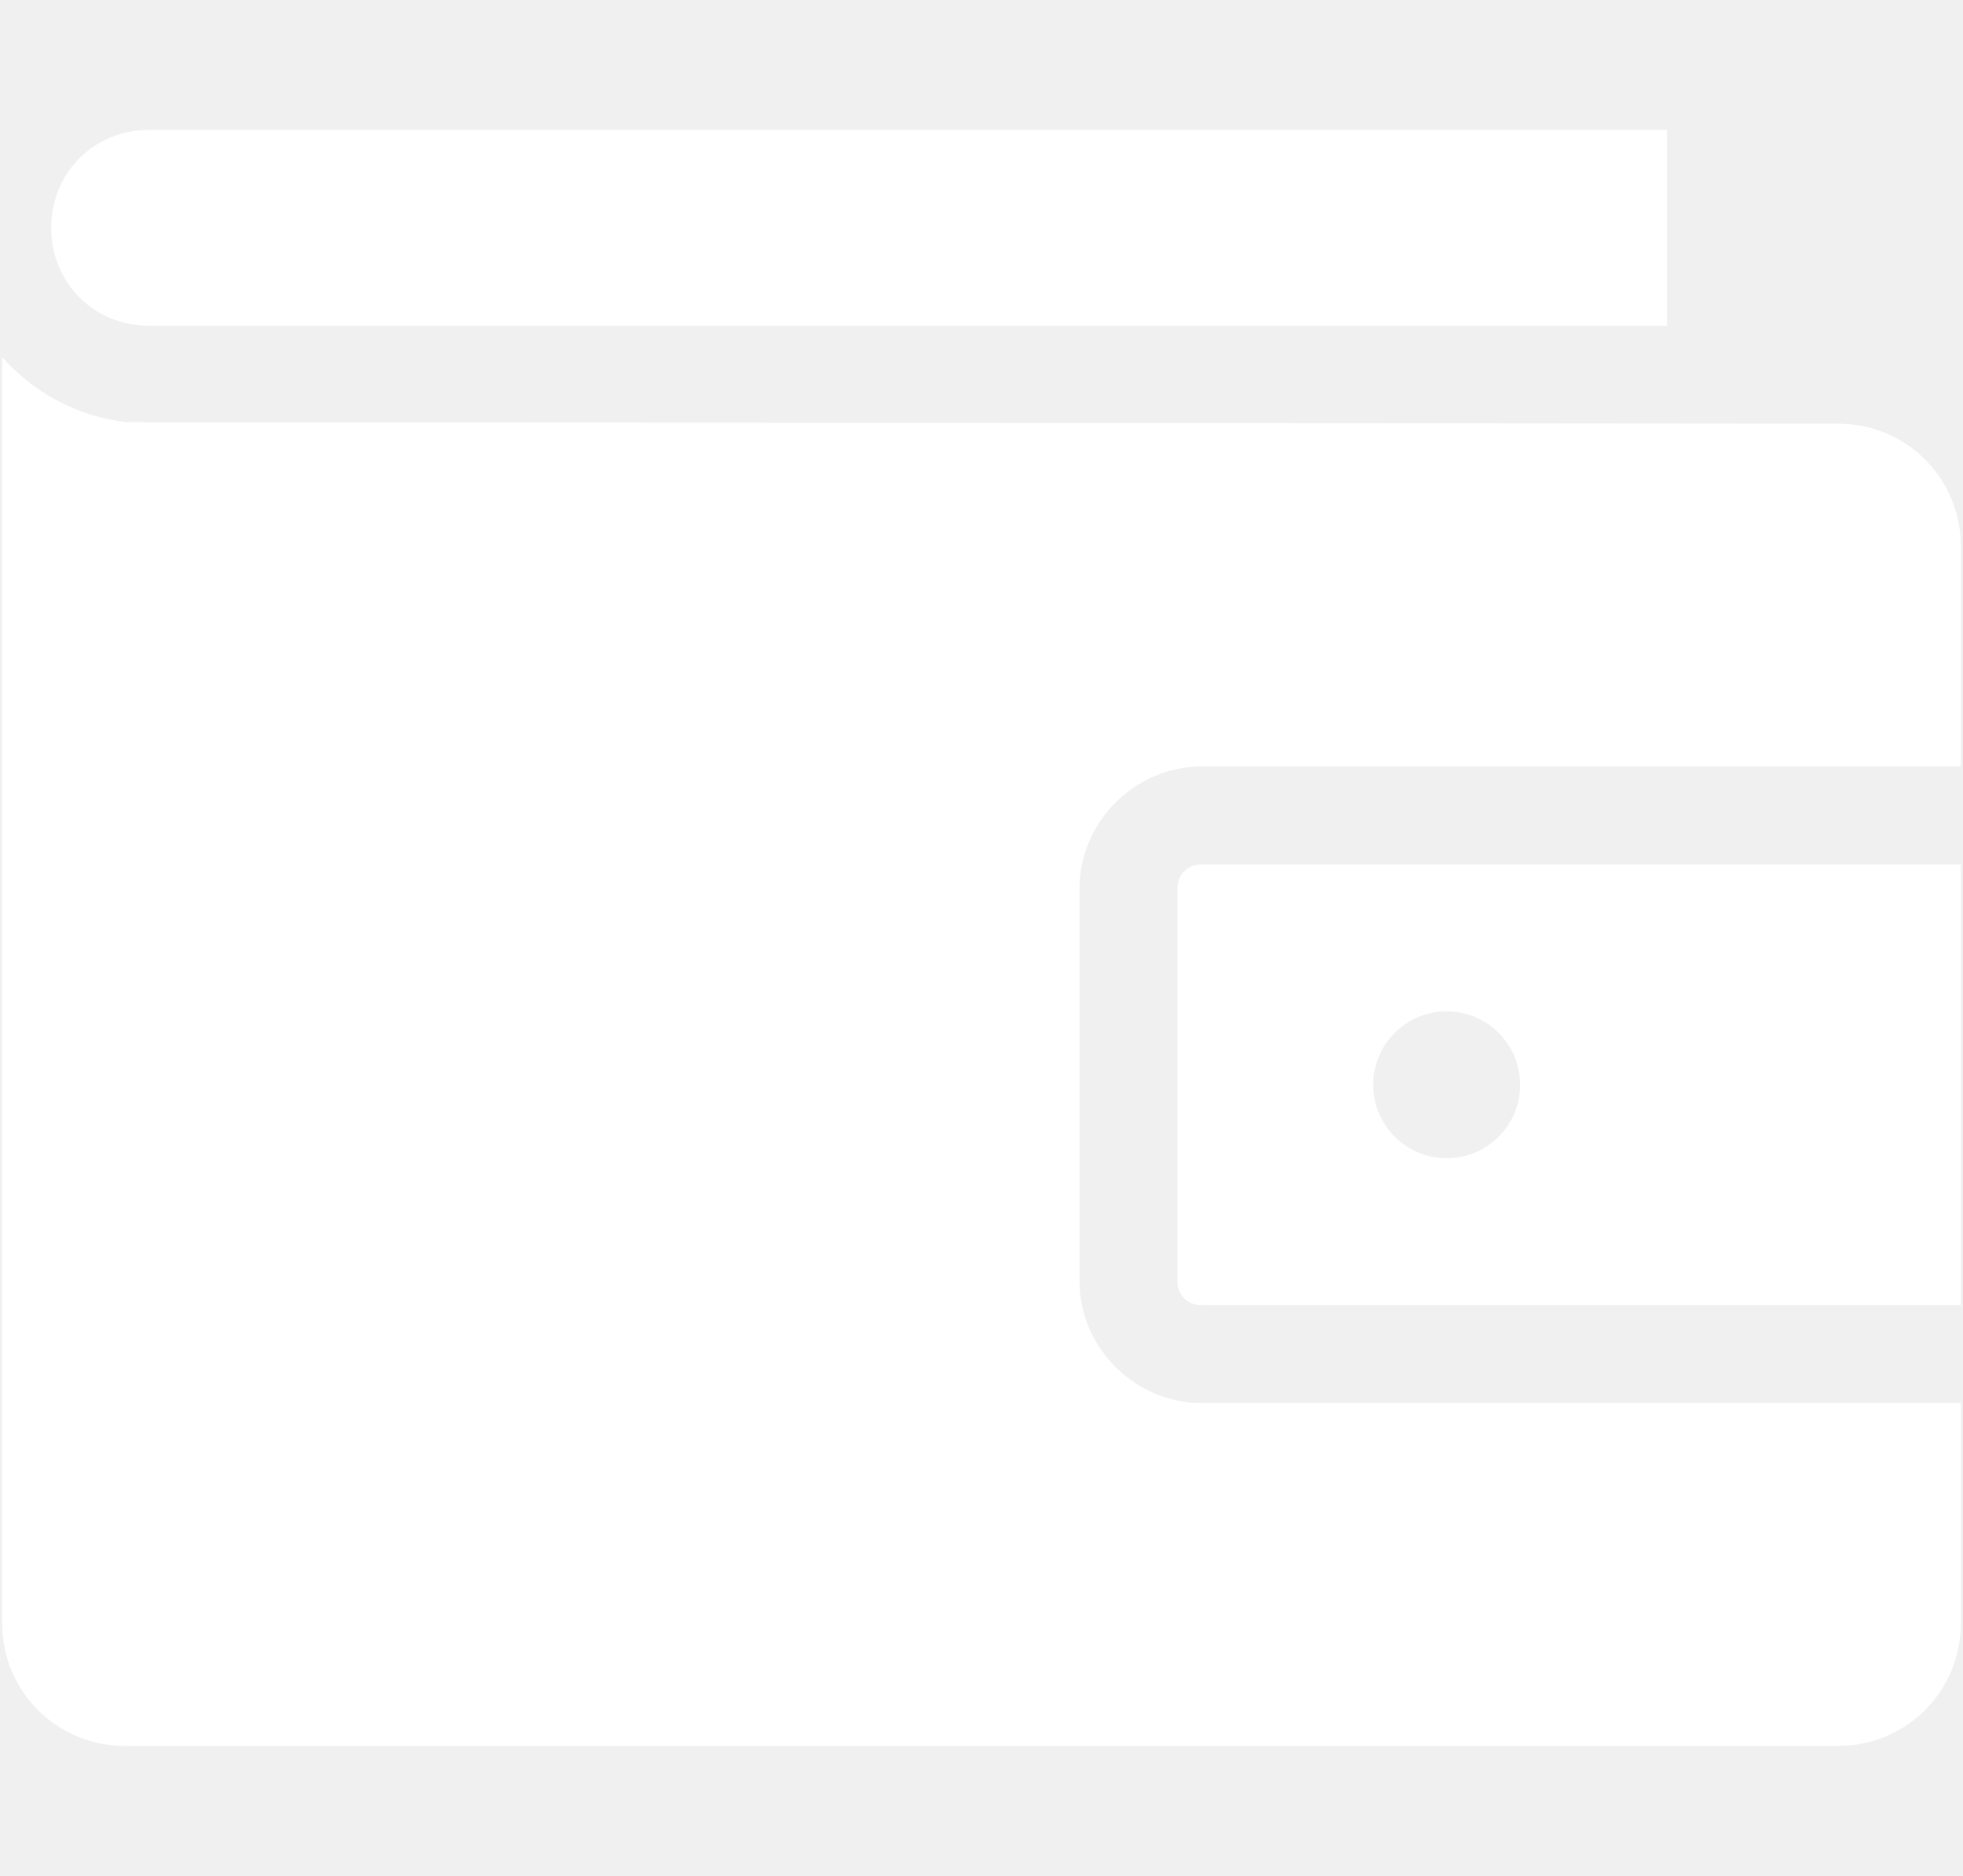
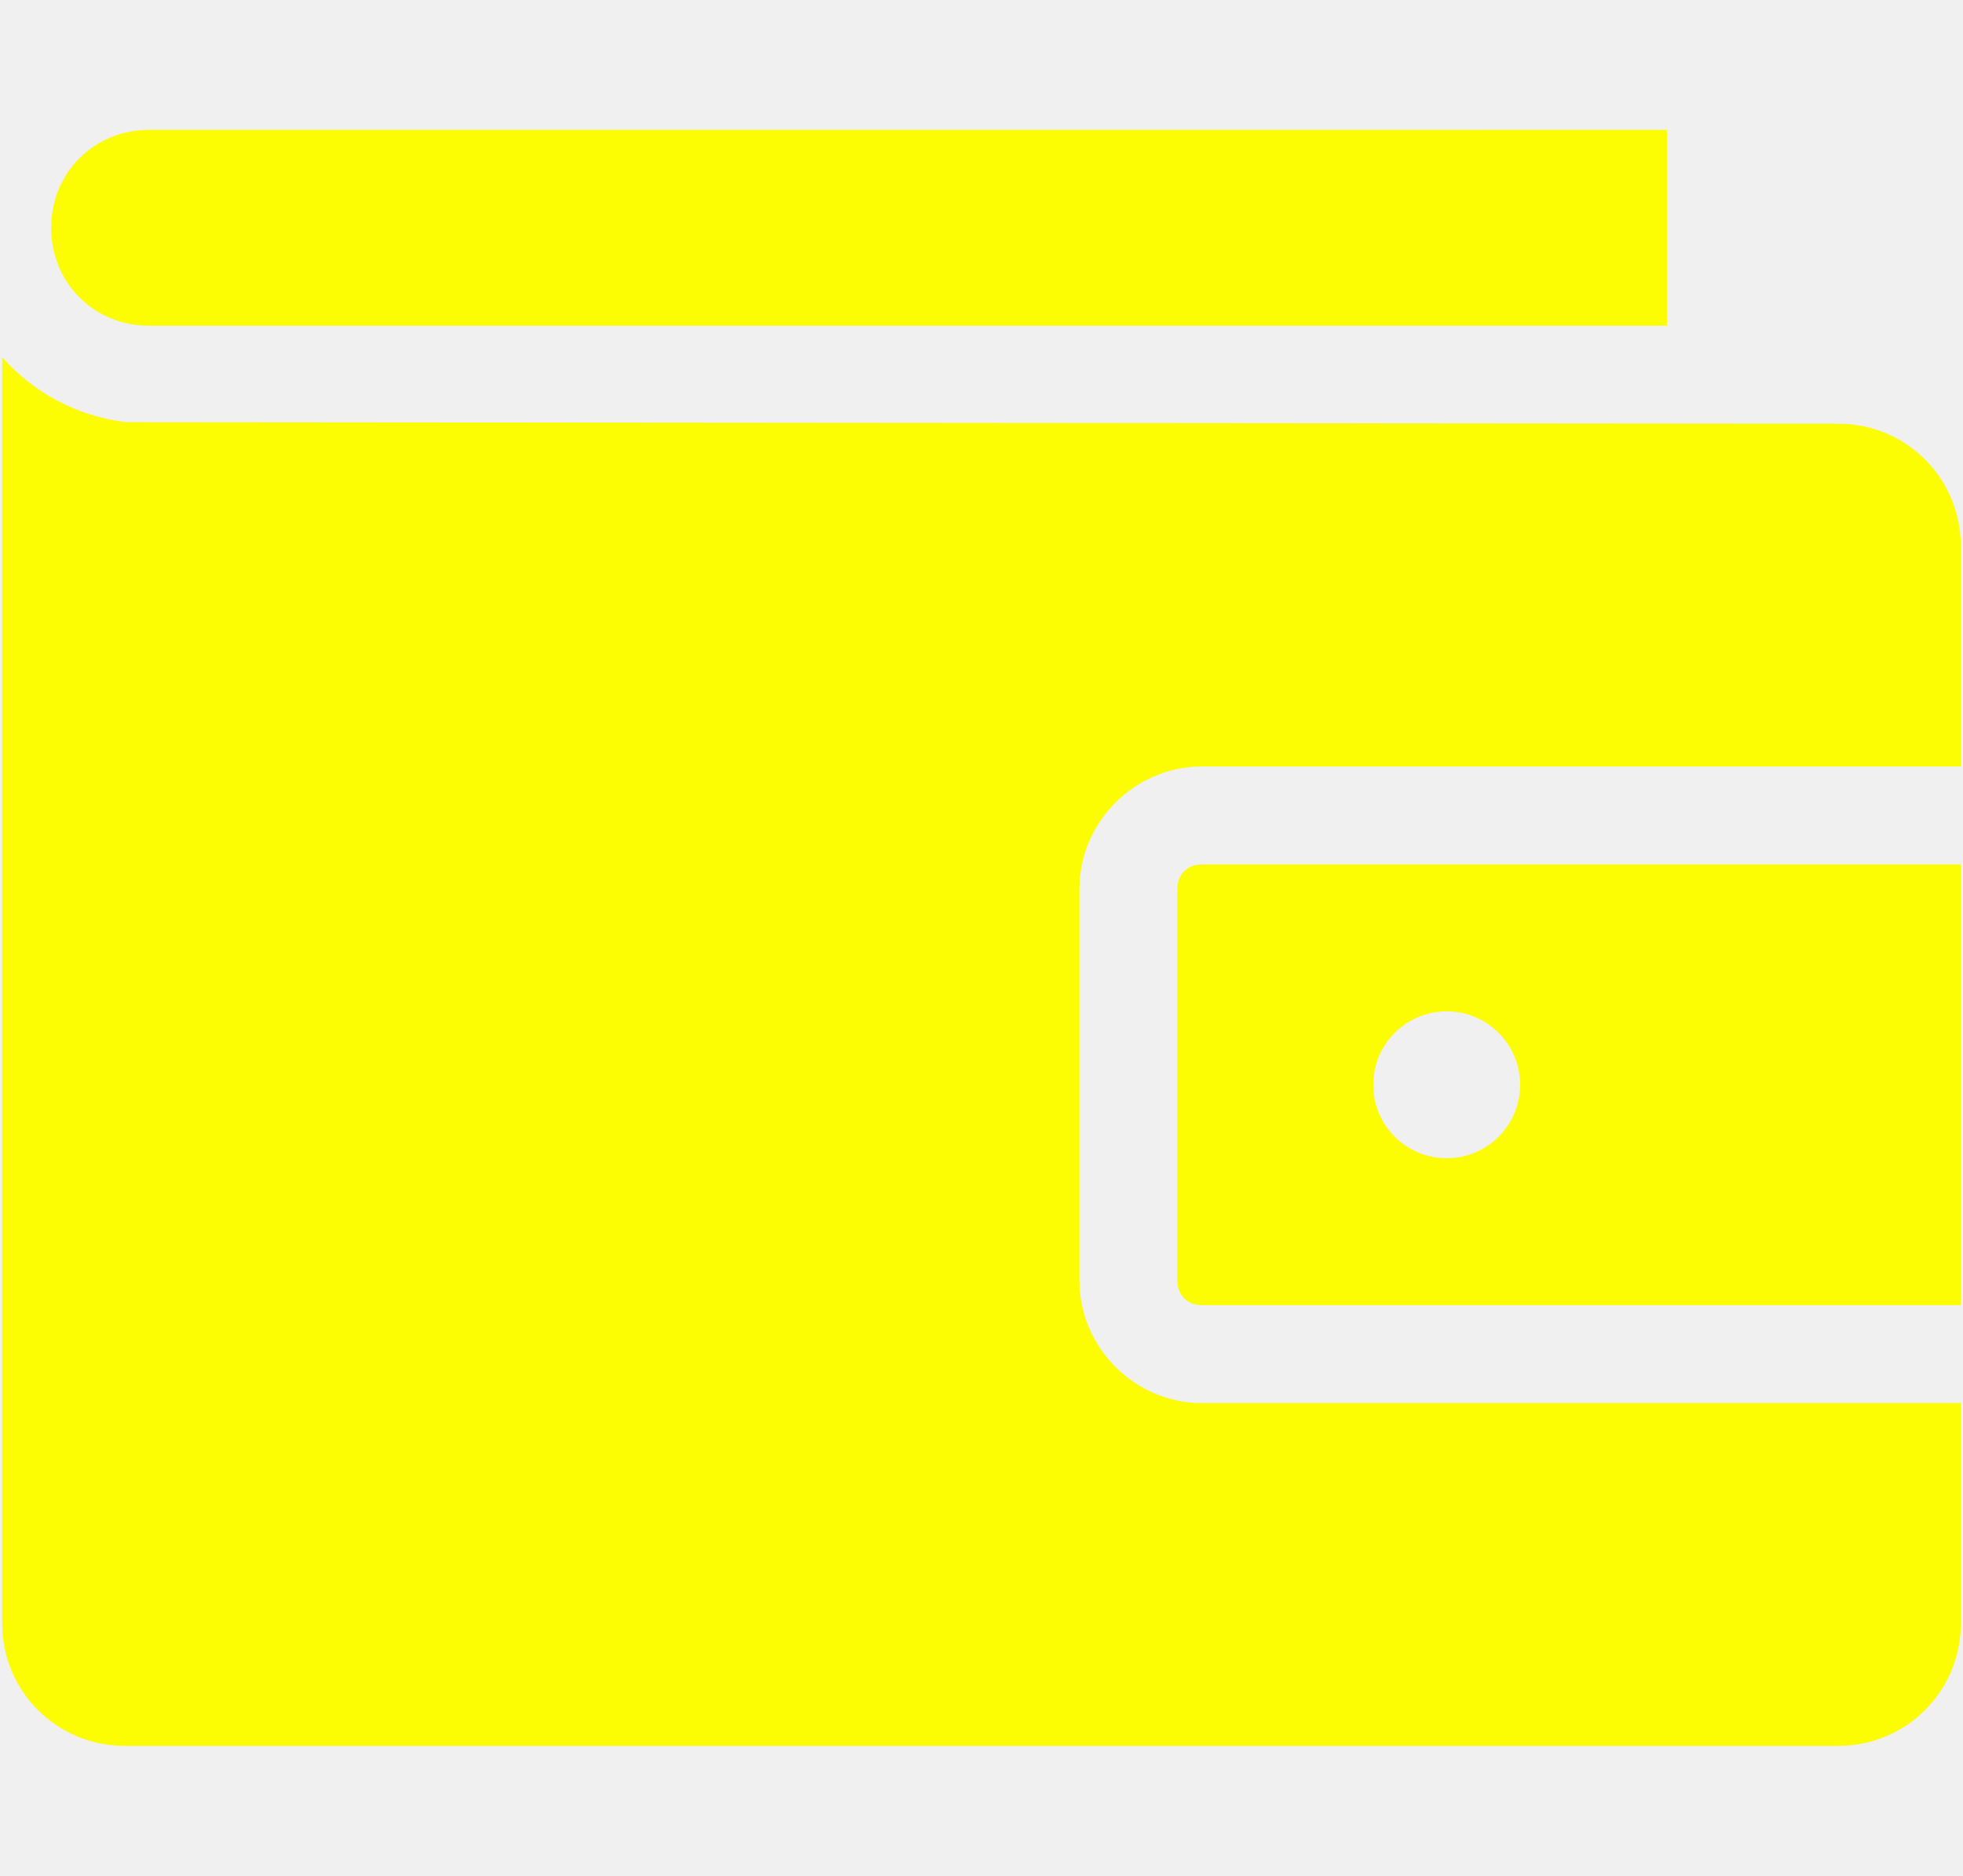
<svg xmlns="http://www.w3.org/2000/svg" width="449" height="429" version="1.1">
  <g>
-     <path d="m34.103,29.704c-12.602,0 -22.398,9.797 -22.398,22.398c0,12.602 9.797,22.398 22.398,22.398l347.2,0l0,-44.801l-347.2,0.005zm-33.602,51.977l0,289.62c0,15.512 12.488,28 28,28l392,0c15.512,0 28,-12.488 28,-28l0,-50.398l-173.6,0c-15.316,0 -28,-12.684 -28,-28l0,-89.602c0,-15.316 12.684,-28 28,-28l173.6,0l0,-50.398c0,-15.512 -12.488,-28 -28,-28l-391.65,-0.348c-11.223,-1.336 -21.223,-6.773 -28.352,-14.875l0.002,0.001zm274.4,116.02c-3.297,0 -5.602,2.305 -5.602,5.602l0,89.602c0,3.297 2.305,5.602 5.602,5.602l173.6,0l0,-100.8l-173.6,-0.005zm56,33.602c9.277,0 16.801,7.519 16.801,16.801c0,9.277 -7.523,16.801 -16.801,16.801c-9.277,0 -16.801,-7.519 -16.801,-16.801c0,-9.277 7.523,-16.801 16.801,-16.801z" id="svg_23" fill="#ffffff" />
+     <path d="m34.103,29.704c-12.602,0 -22.398,9.797 -22.398,22.398c0,12.602 9.797,22.398 22.398,22.398l347.2,0l0,-44.801l-347.2,0.005zm-33.602,51.977l0,289.62c0,15.512 12.488,28 28,28l392,0c15.512,0 28,-12.488 28,-28l0,-50.398l-173.6,0c-15.316,0 -28,-12.684 -28,-28l0,-89.602c0,-15.316 12.684,-28 28,-28l173.6,0l0,-50.398c0,-15.512 -12.488,-28 -28,-28l-391.65,-0.348c-11.223,-1.336 -21.223,-6.773 -28.352,-14.875l0.002,0.001zm274.4,116.02c-3.297,0 -5.602,2.305 -5.602,5.602l0,89.602c0,3.297 2.305,5.602 5.602,5.602l173.6,0l0,-100.8l-173.6,-0.005zm56,33.602c9.277,0 16.801,7.519 16.801,16.801c0,9.277 -7.523,16.801 -16.801,16.801c-9.277,0 -16.801,-7.519 -16.801,-16.801c0,-9.277 7.523,-16.801 16.801,-16.801z" id="svg_23" fill="#FCFC03" />
  </g>
</svg>
